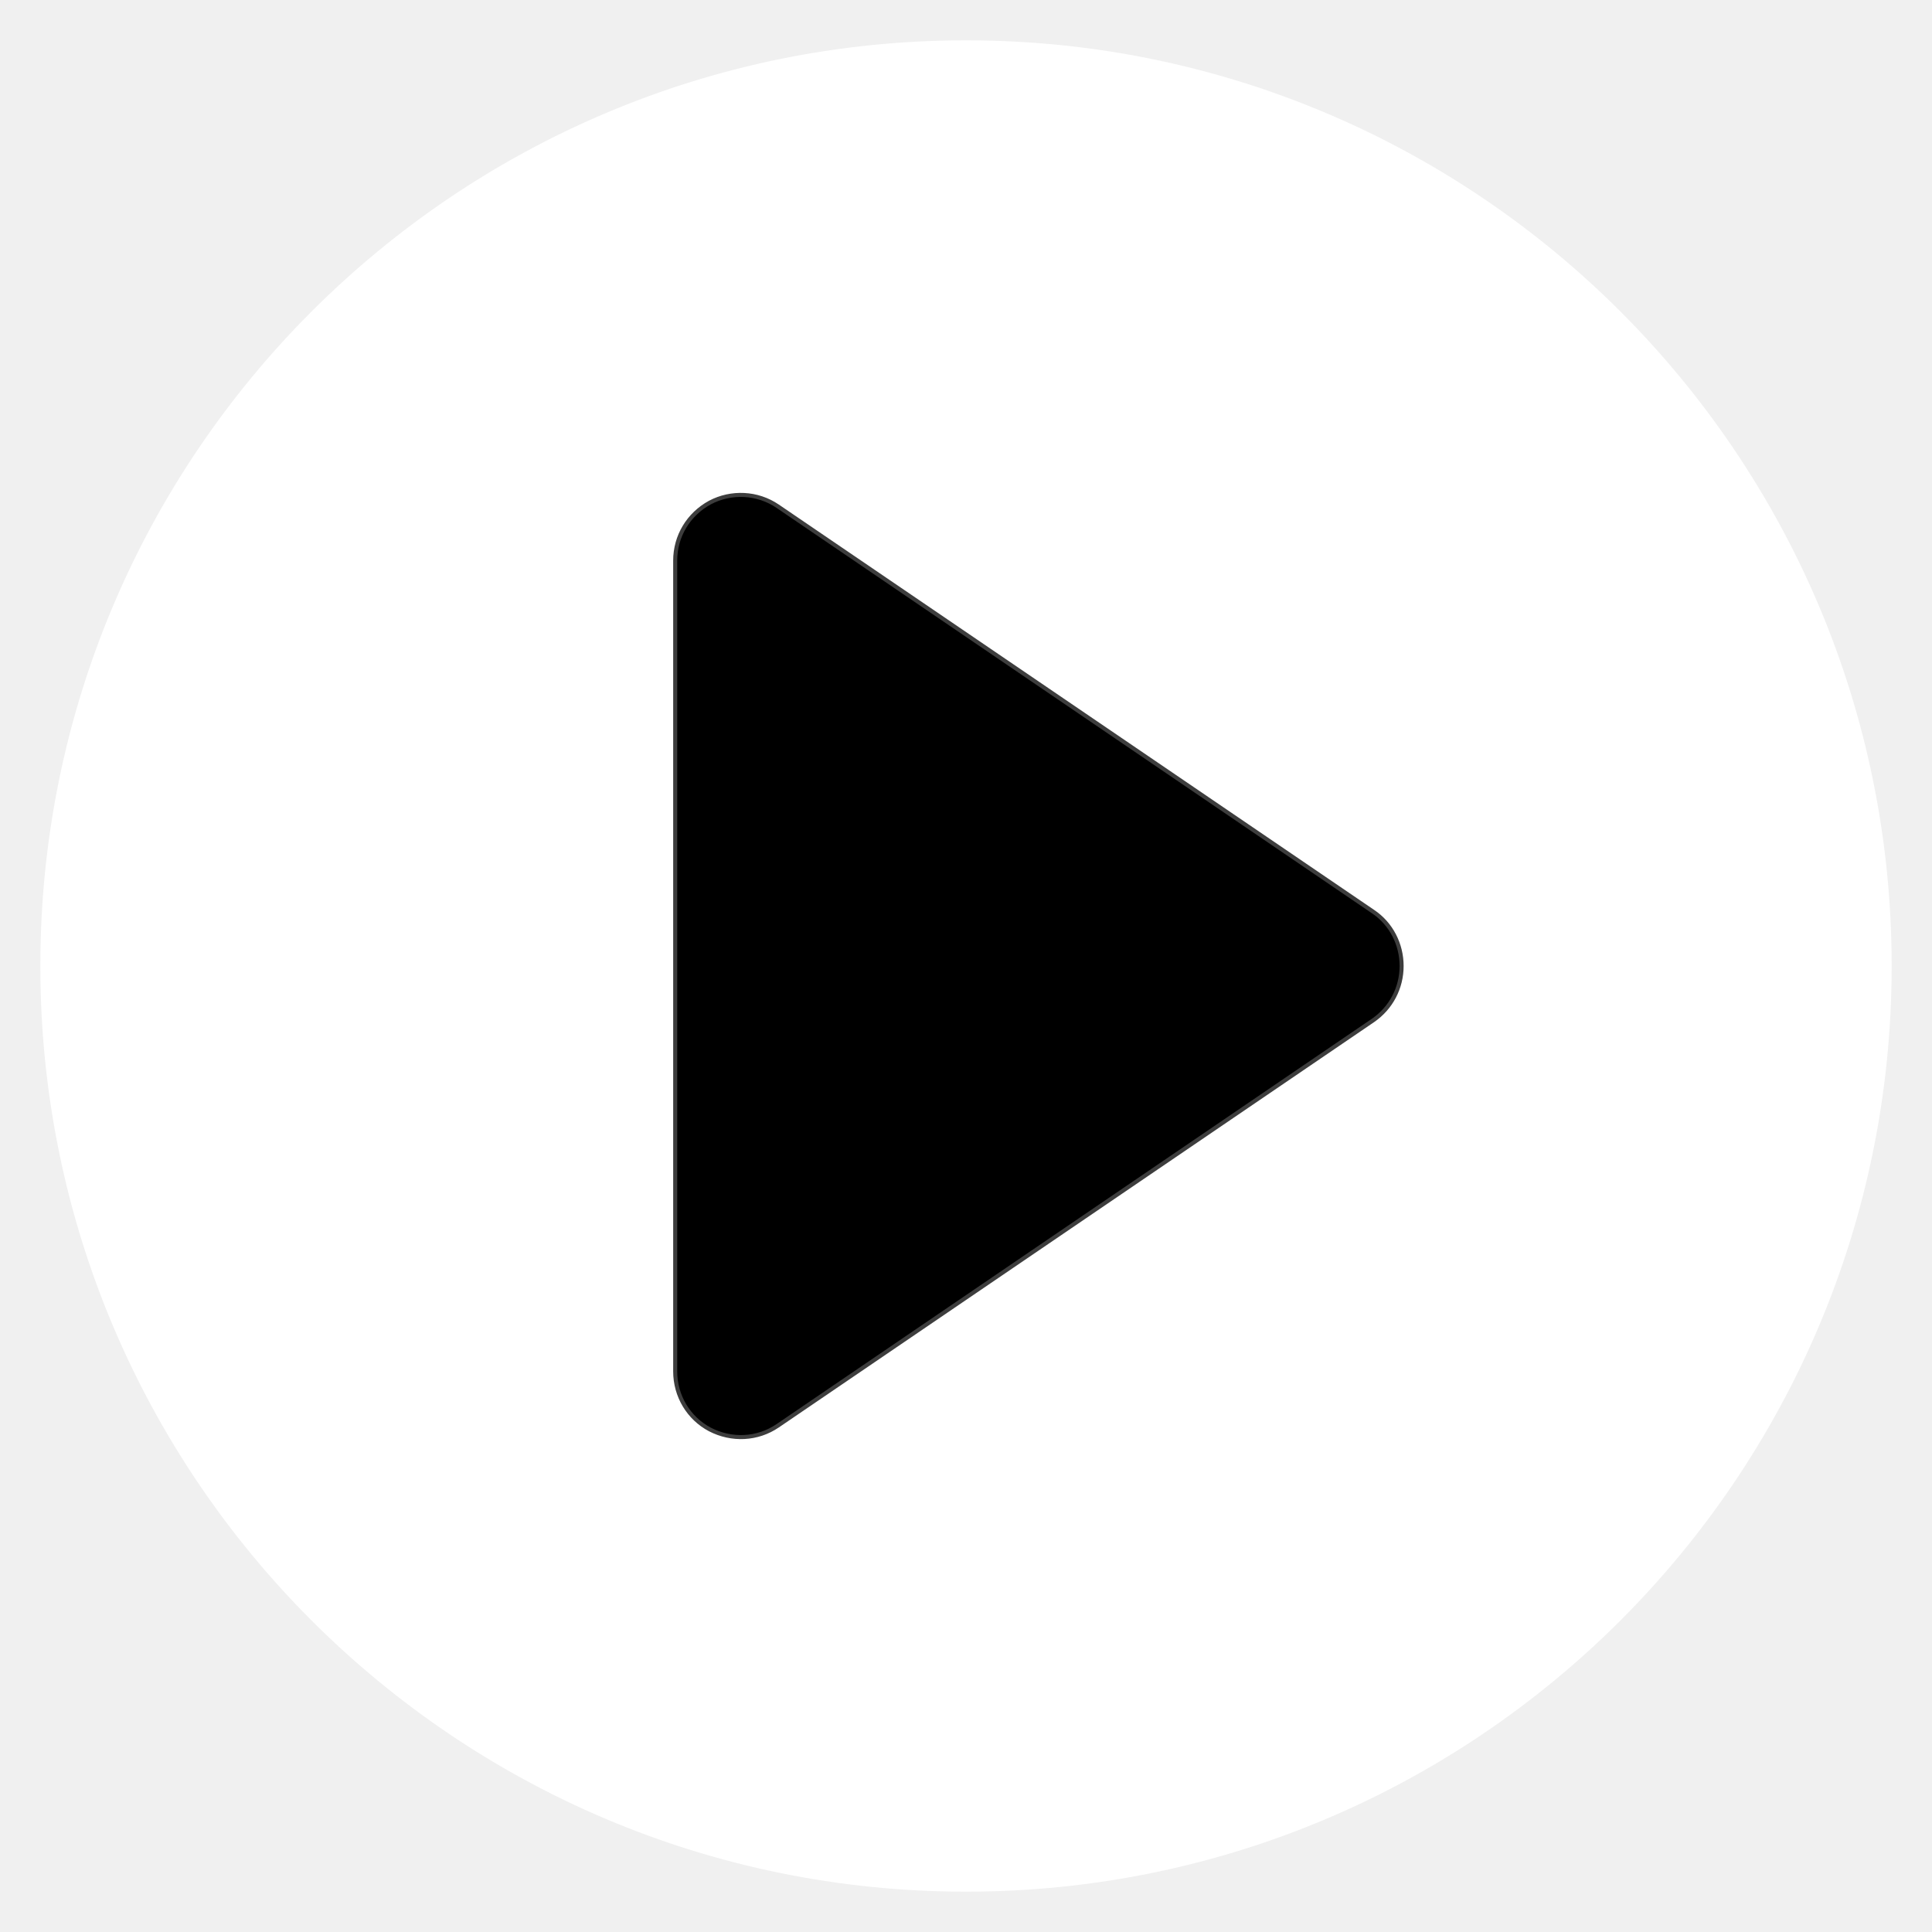
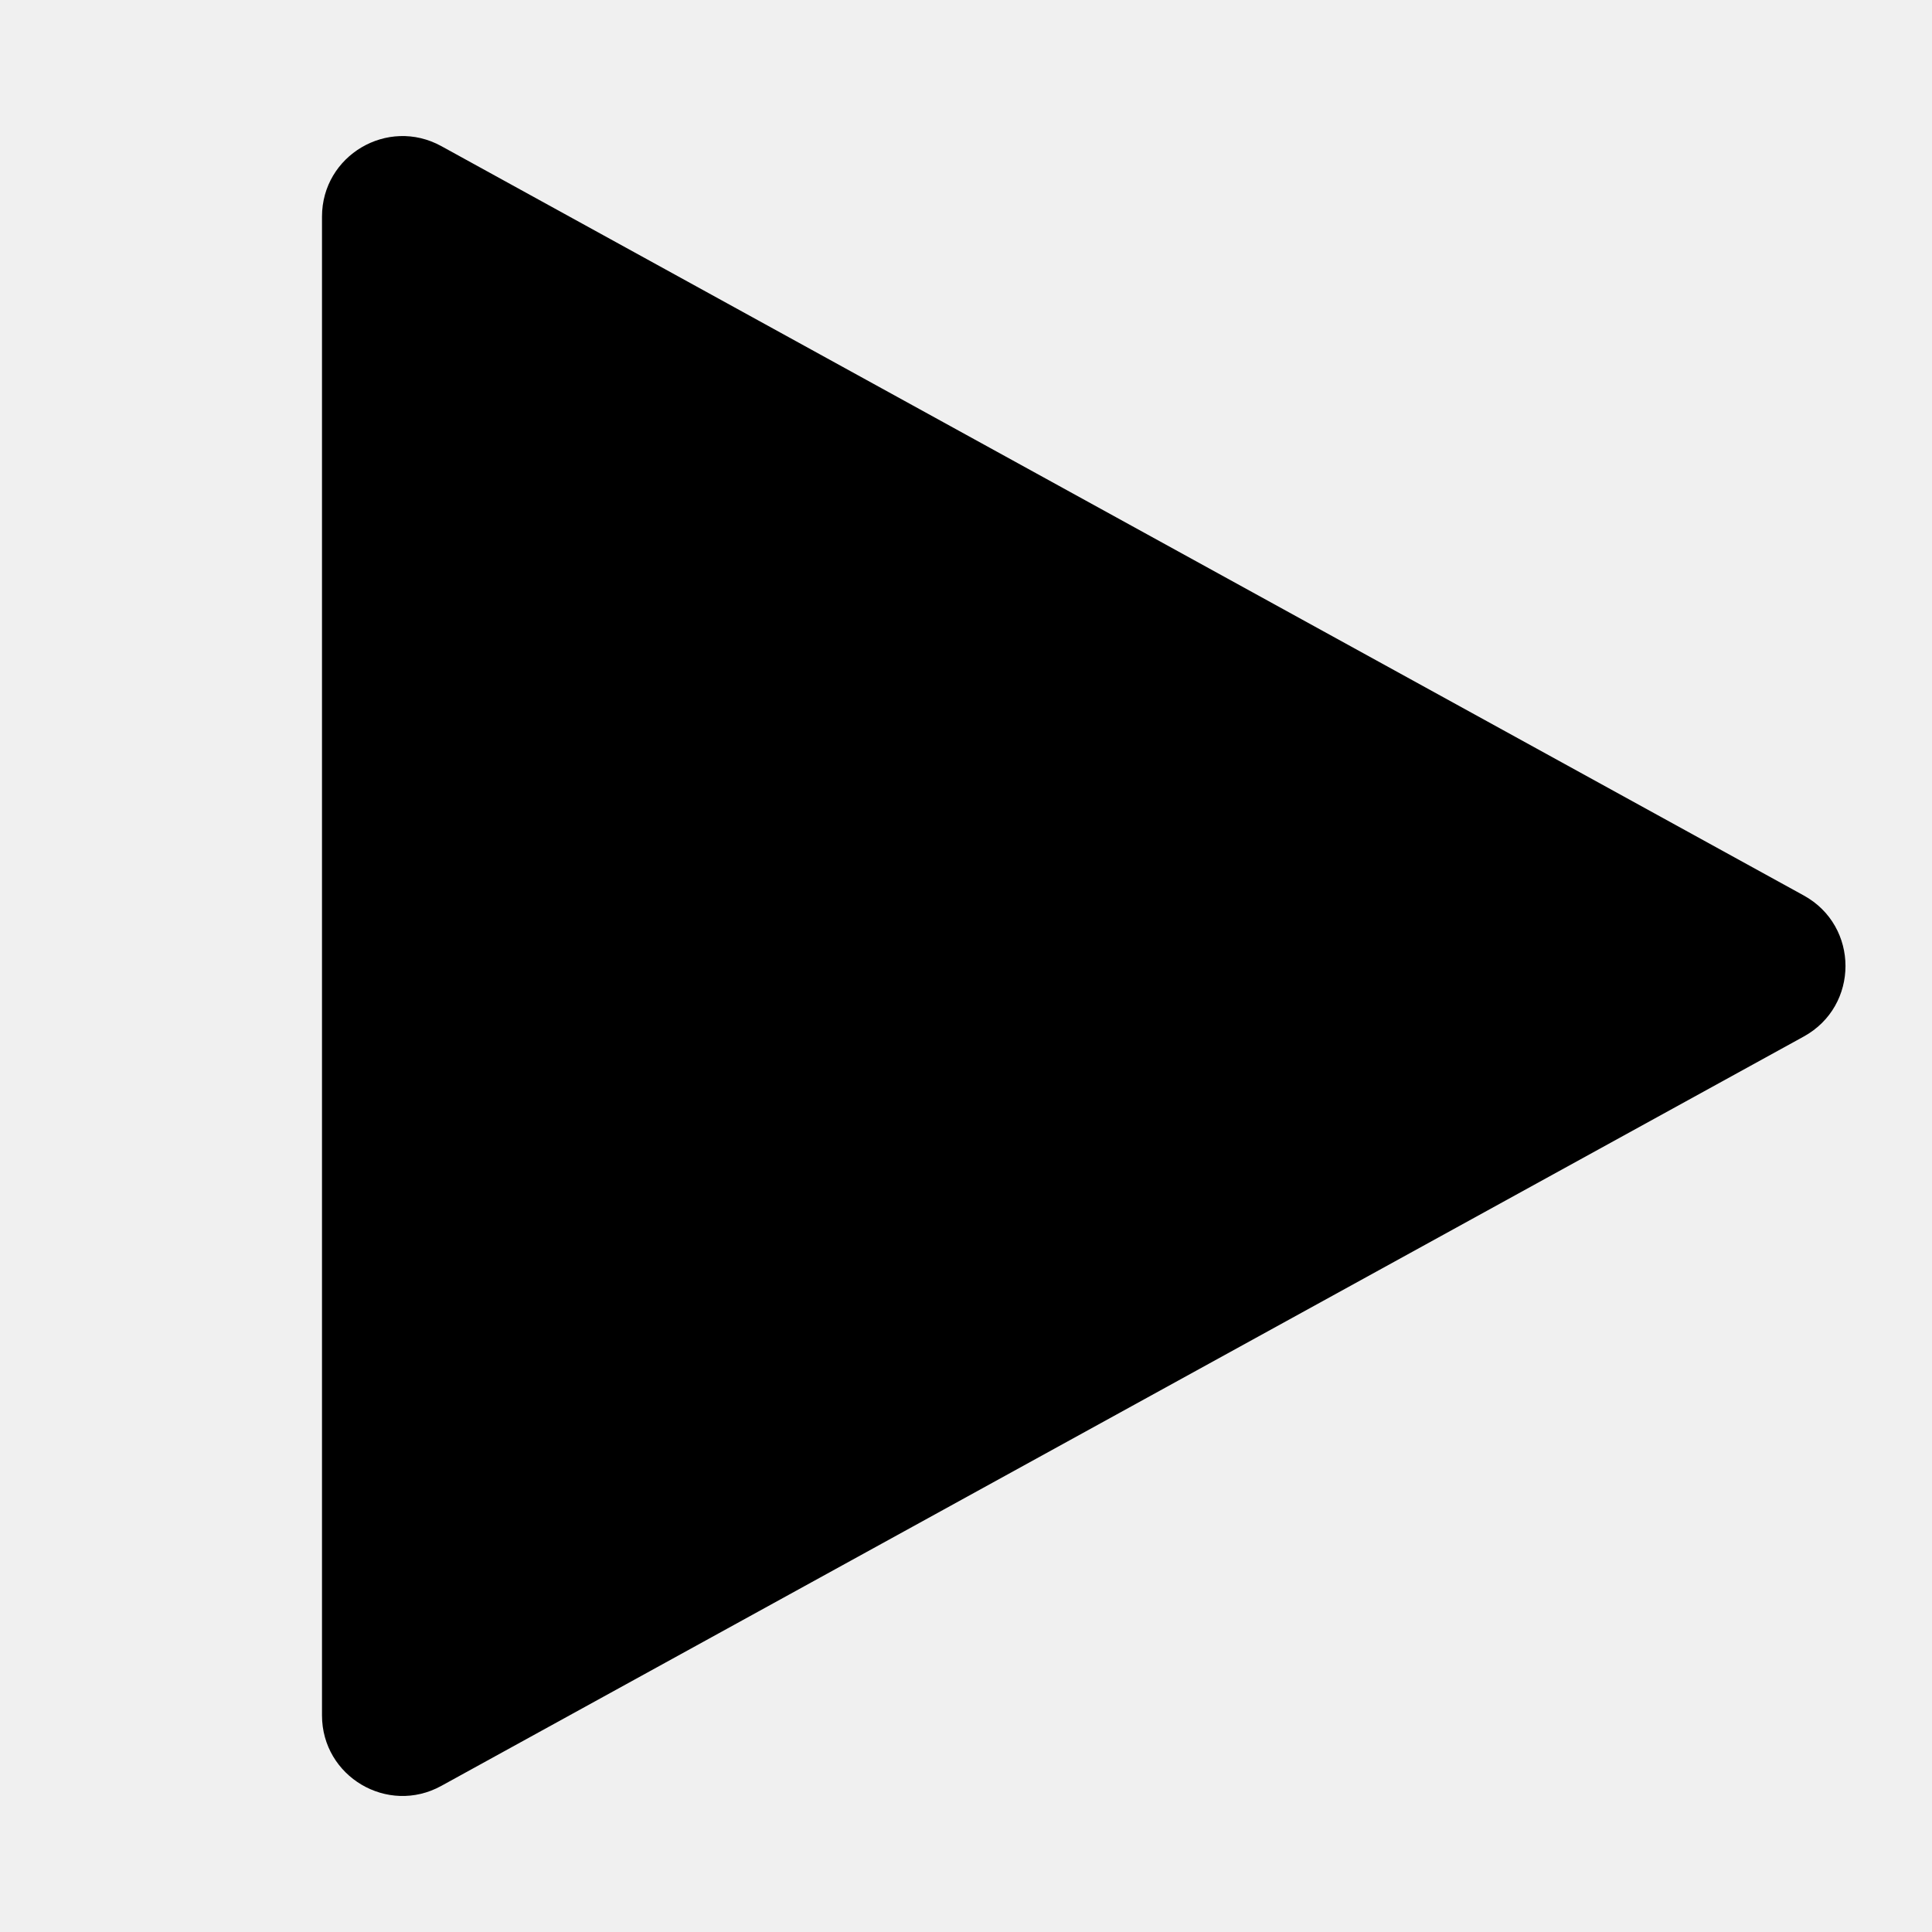
- <svg xmlns="http://www.w3.org/2000/svg" version="1.1" id="Layer_1" x="0px" y="0px" viewBox="0 0 479 479" style="enable-background:new 0 0 479 479;" xml:space="preserve">
-   <style type="text/css">
- 	.st0{fill:#FFFFFF;}
- 	.st1{stroke:#3D3D3D;stroke-miterlimit:10;}
- </style>
-   <path class="st0" d="M239.5,10C112.8,10,10,112.8,10,239.5S112.8,469,239.5,469S469,366.2,469,239.5S366.2,10,239.5,10z" />
-   <path class="st1" d="M340.4,253L192.8,353.5c-5,3.4-11.4,3.7-16.8,0.9c-5.3-2.8-8.6-8.3-8.6-14.4V139c0-6.1,3.3-11.5,8.6-14.4  c5.3-2.8,11.8-2.5,16.8,0.9L340.4,226c4.5,3,7.1,8.1,7.1,13.5S344.9,249.9,340.4,253z" />
+ <svg xmlns="http://www.w3.org/2000/svg" width="24" height="24" viewBox="0 0 24 24" fill="none" class="Hawkins-Icon Hawkins-Icon-Standard">
+   <path d="M4 2.691C4 1.931 4.815 1.449 5.482 1.815L22.407 11.124C23.098 11.504 23.098 12.496 22.407 12.876L5.482 22.185C4.815 22.552 4 22.069 4 21.309V2.691Z" fill="currentColor" />
</svg>
